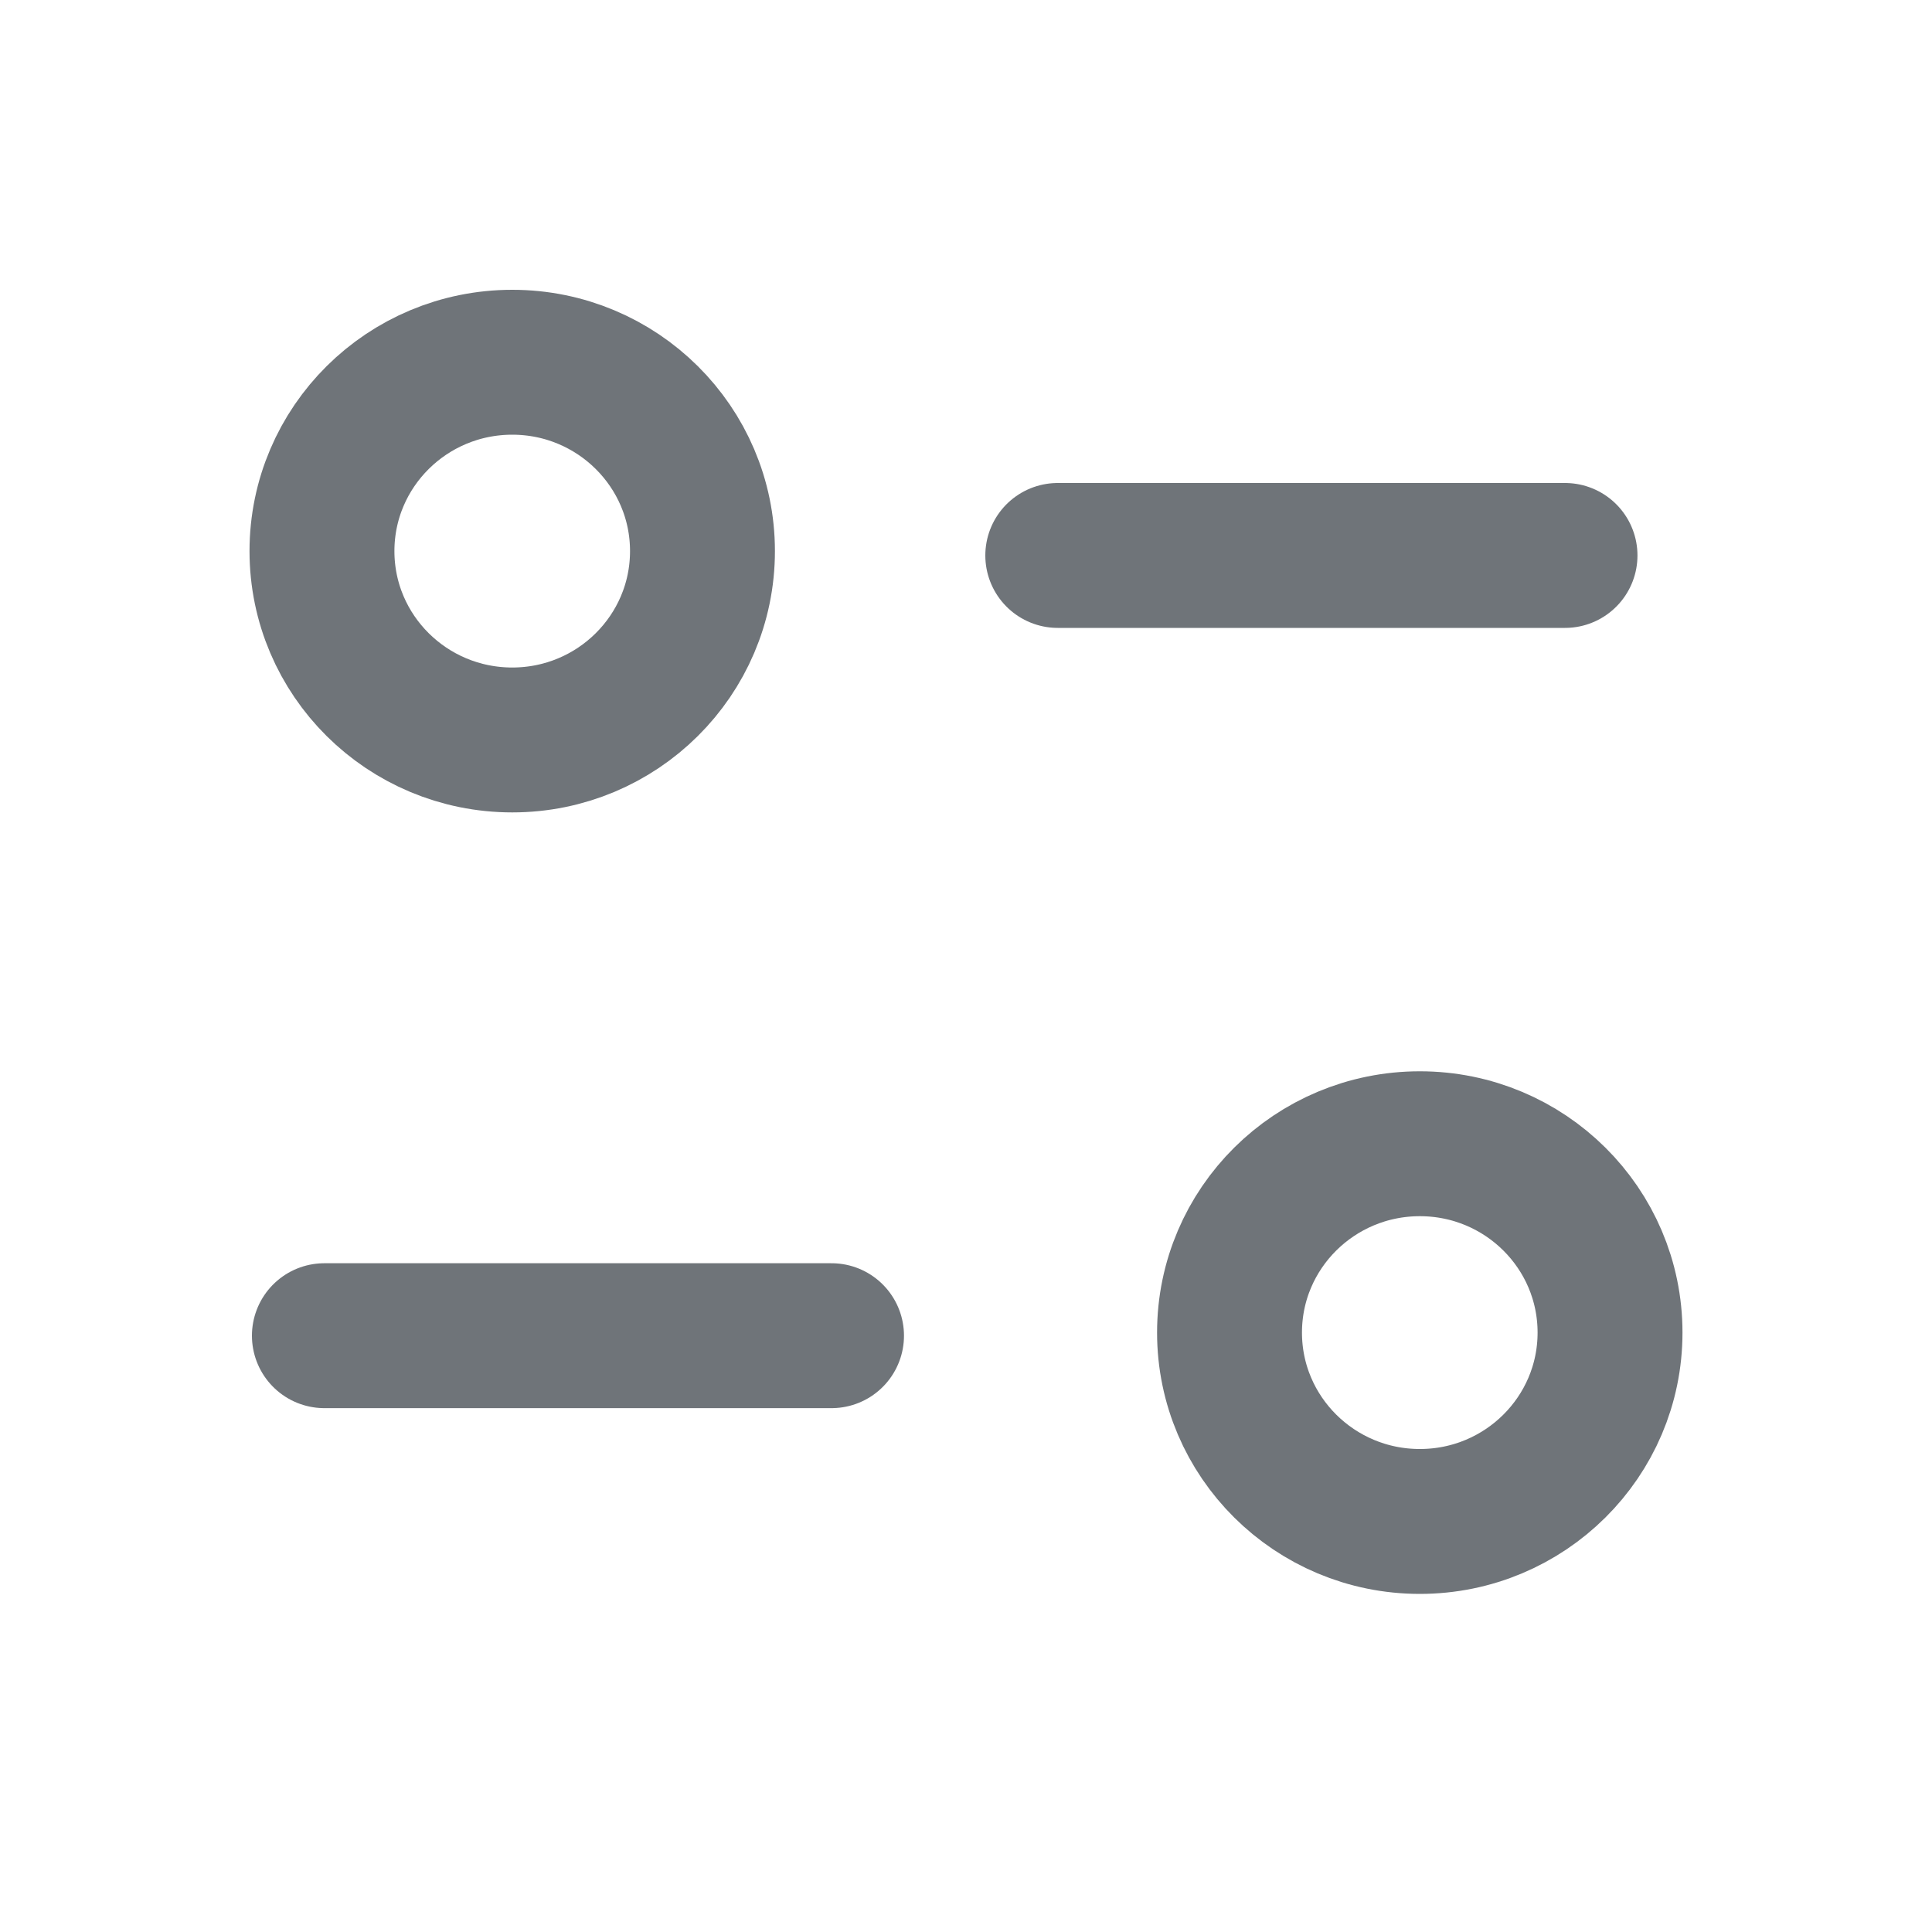
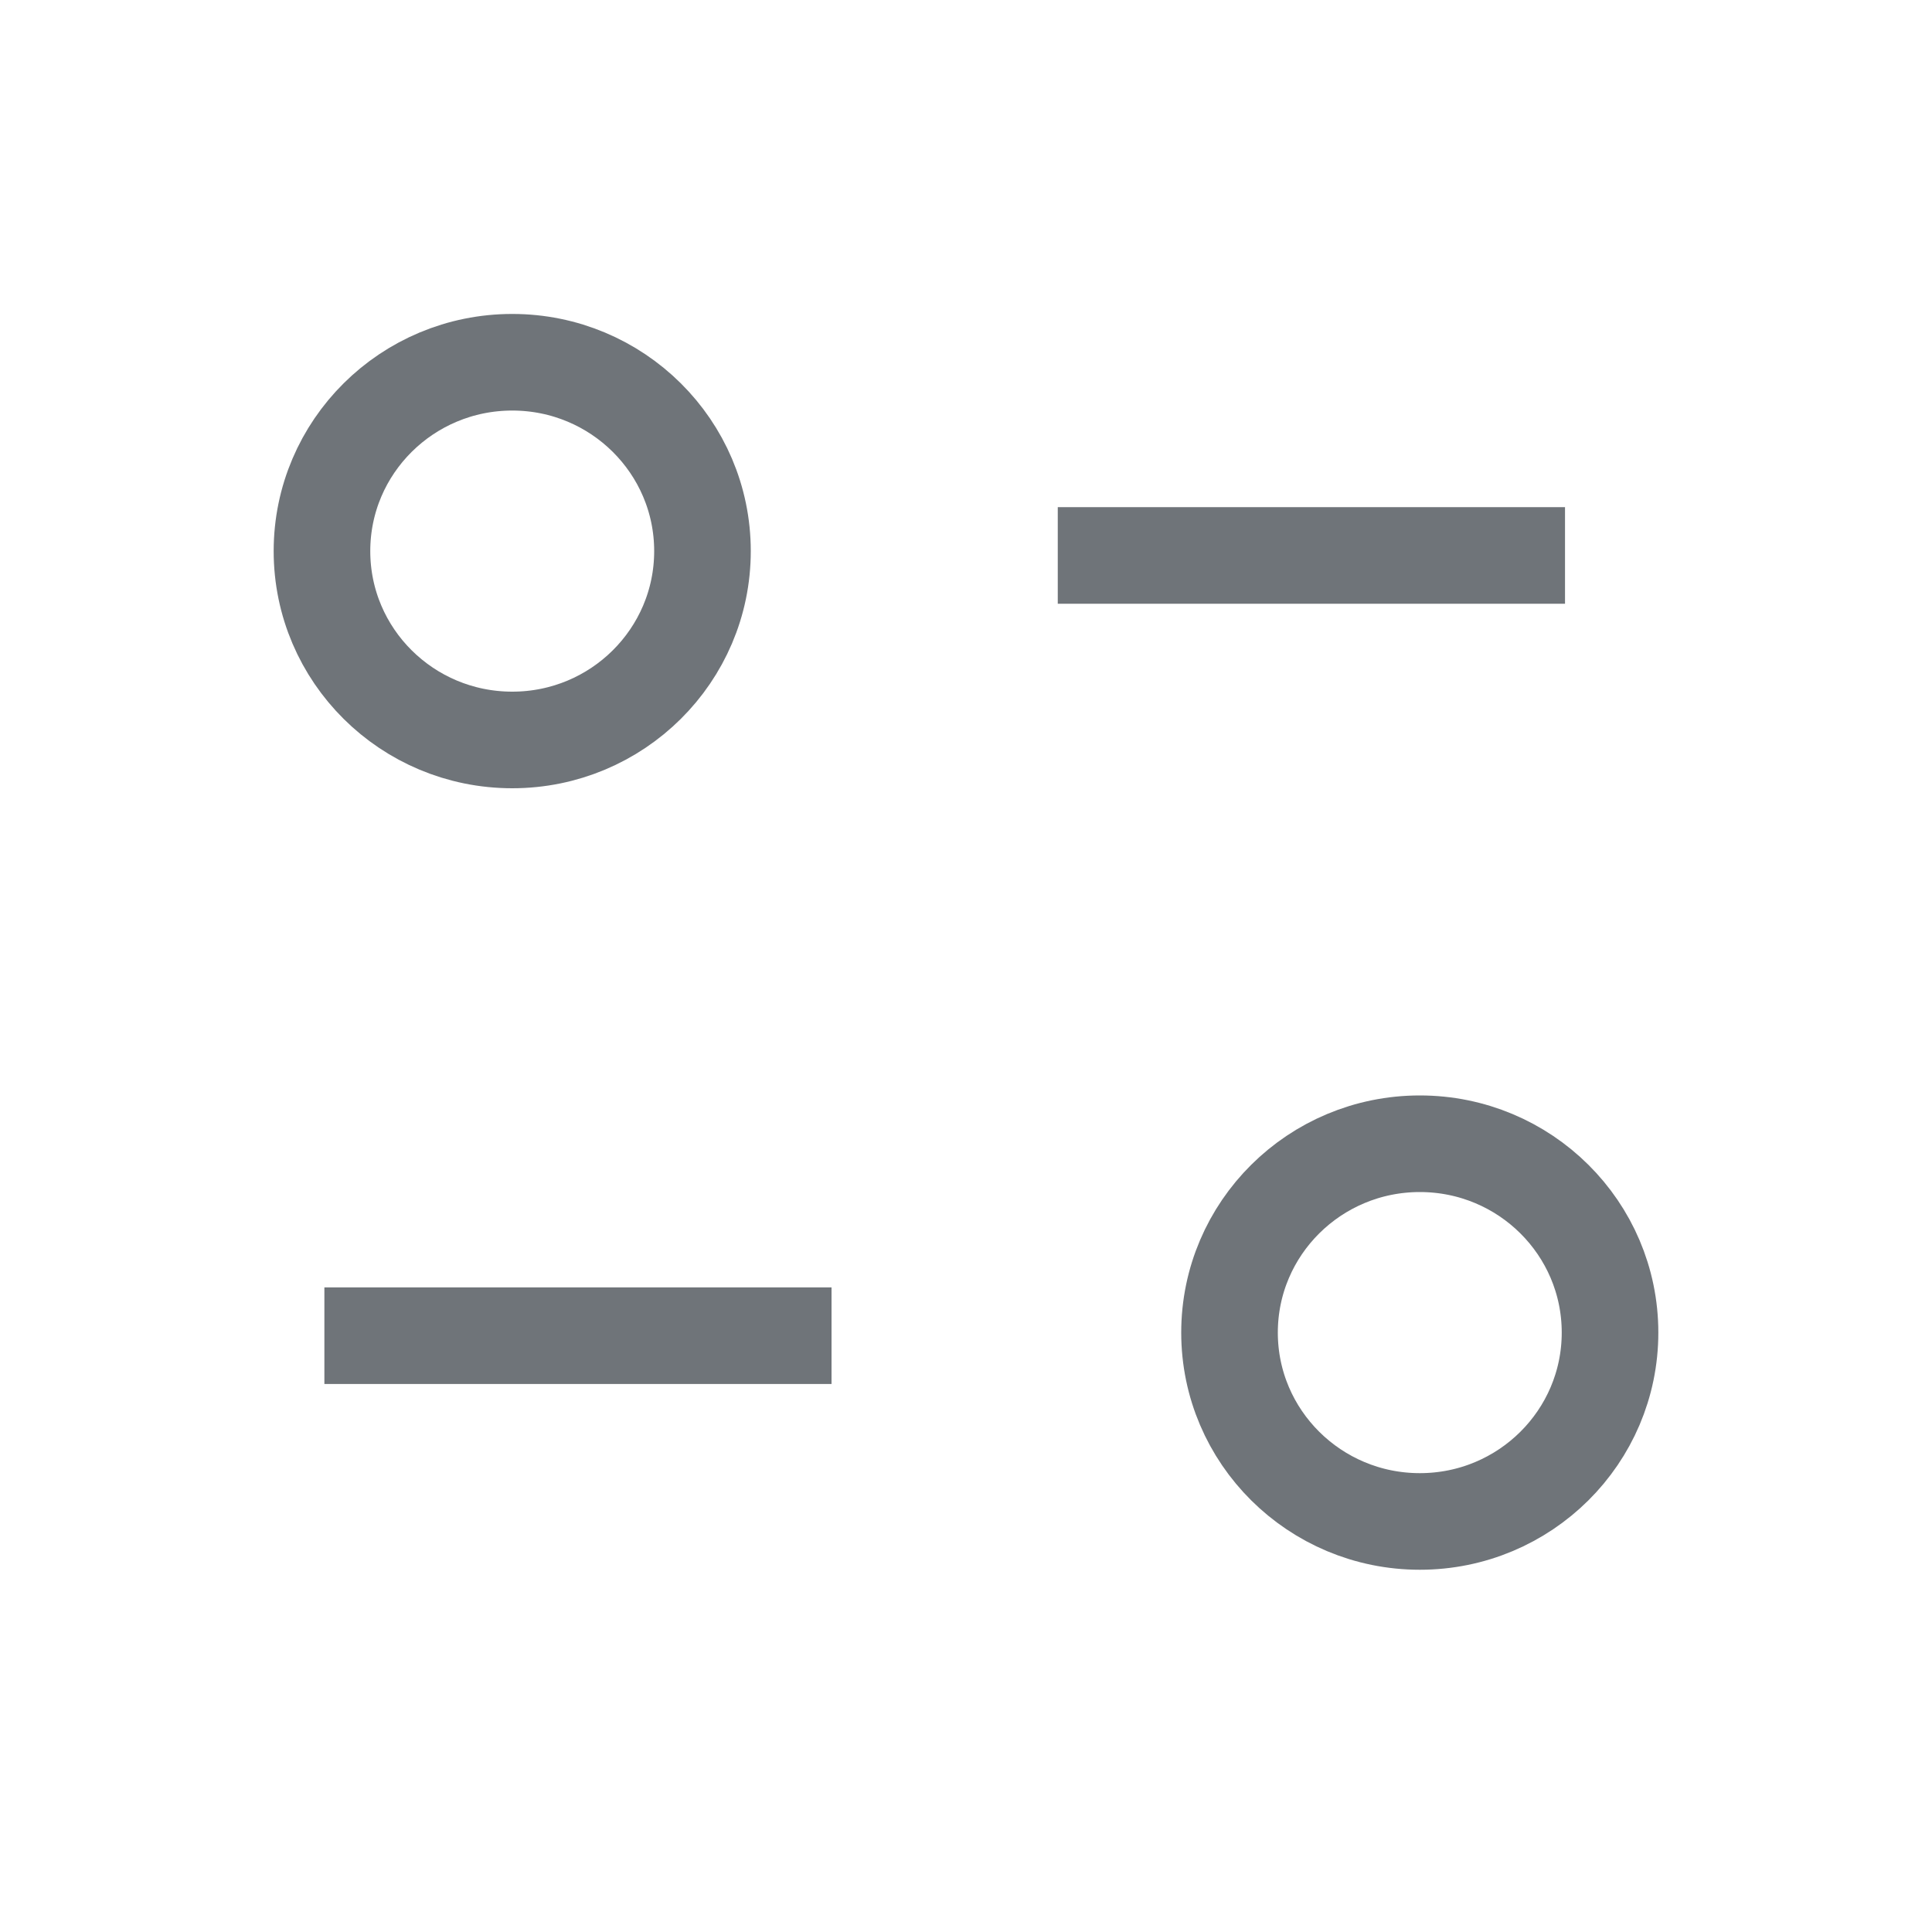
<svg xmlns="http://www.w3.org/2000/svg" width="20" height="20" viewBox="0 0 20 20" fill="none">
-   <path d="M8.608 13.827H3.358" stroke="#6F7479" stroke-width="1.5" stroke-linecap="round" stroke-linejoin="round" />
-   <path d="M10.95 5.75H16.201" stroke="#6F7479" stroke-width="1.5" stroke-linecap="round" stroke-linejoin="round" />
-   <path fill-rule="evenodd" clip-rule="evenodd" d="M7.272 5.705C7.272 4.625 6.39 3.75 5.303 3.75C4.215 3.75 3.333 4.625 3.333 5.705C3.333 6.785 4.215 7.66 5.303 7.66C6.39 7.66 7.272 6.785 7.272 5.705Z" stroke="#6F7479" stroke-width="1.5" stroke-linecap="round" stroke-linejoin="round" />
-   <path fill-rule="evenodd" clip-rule="evenodd" d="M16.667 13.795C16.667 12.715 15.786 11.84 14.698 11.84C13.61 11.84 12.728 12.715 12.728 13.795C12.728 14.874 13.61 15.75 14.698 15.75C15.786 15.75 16.667 14.874 16.667 13.795Z" stroke="#6F7479" stroke-width="1.5" stroke-linecap="round" stroke-linejoin="round" />
+   <path d="M8.608 13.827H3.358" stroke="#6F7479" strokeWidth="1.5" strokeLinecap="round" strokeLinejoin="round" />
+   <path d="M10.95 5.75H16.201" stroke="#6F7479" strokeWidth="1.5" strokeLinecap="round" strokeLinejoin="round" />
+   <path fill-rule="evenodd" clip-rule="evenodd" d="M7.272 5.705C7.272 4.625 6.39 3.75 5.303 3.75C4.215 3.75 3.333 4.625 3.333 5.705C3.333 6.785 4.215 7.66 5.303 7.66C6.39 7.66 7.272 6.785 7.272 5.705Z" stroke="#6F7479" strokeWidth="1.5" strokeLinecap="round" strokeLinejoin="round" />
+   <path fill-rule="evenodd" clip-rule="evenodd" d="M16.667 13.795C16.667 12.715 15.786 11.84 14.698 11.84C13.61 11.84 12.728 12.715 12.728 13.795C12.728 14.874 13.61 15.75 14.698 15.75C15.786 15.75 16.667 14.874 16.667 13.795Z" stroke="#6F7479" strokeWidth="1.5" strokeLinecap="round" strokeLinejoin="round" />
</svg>
